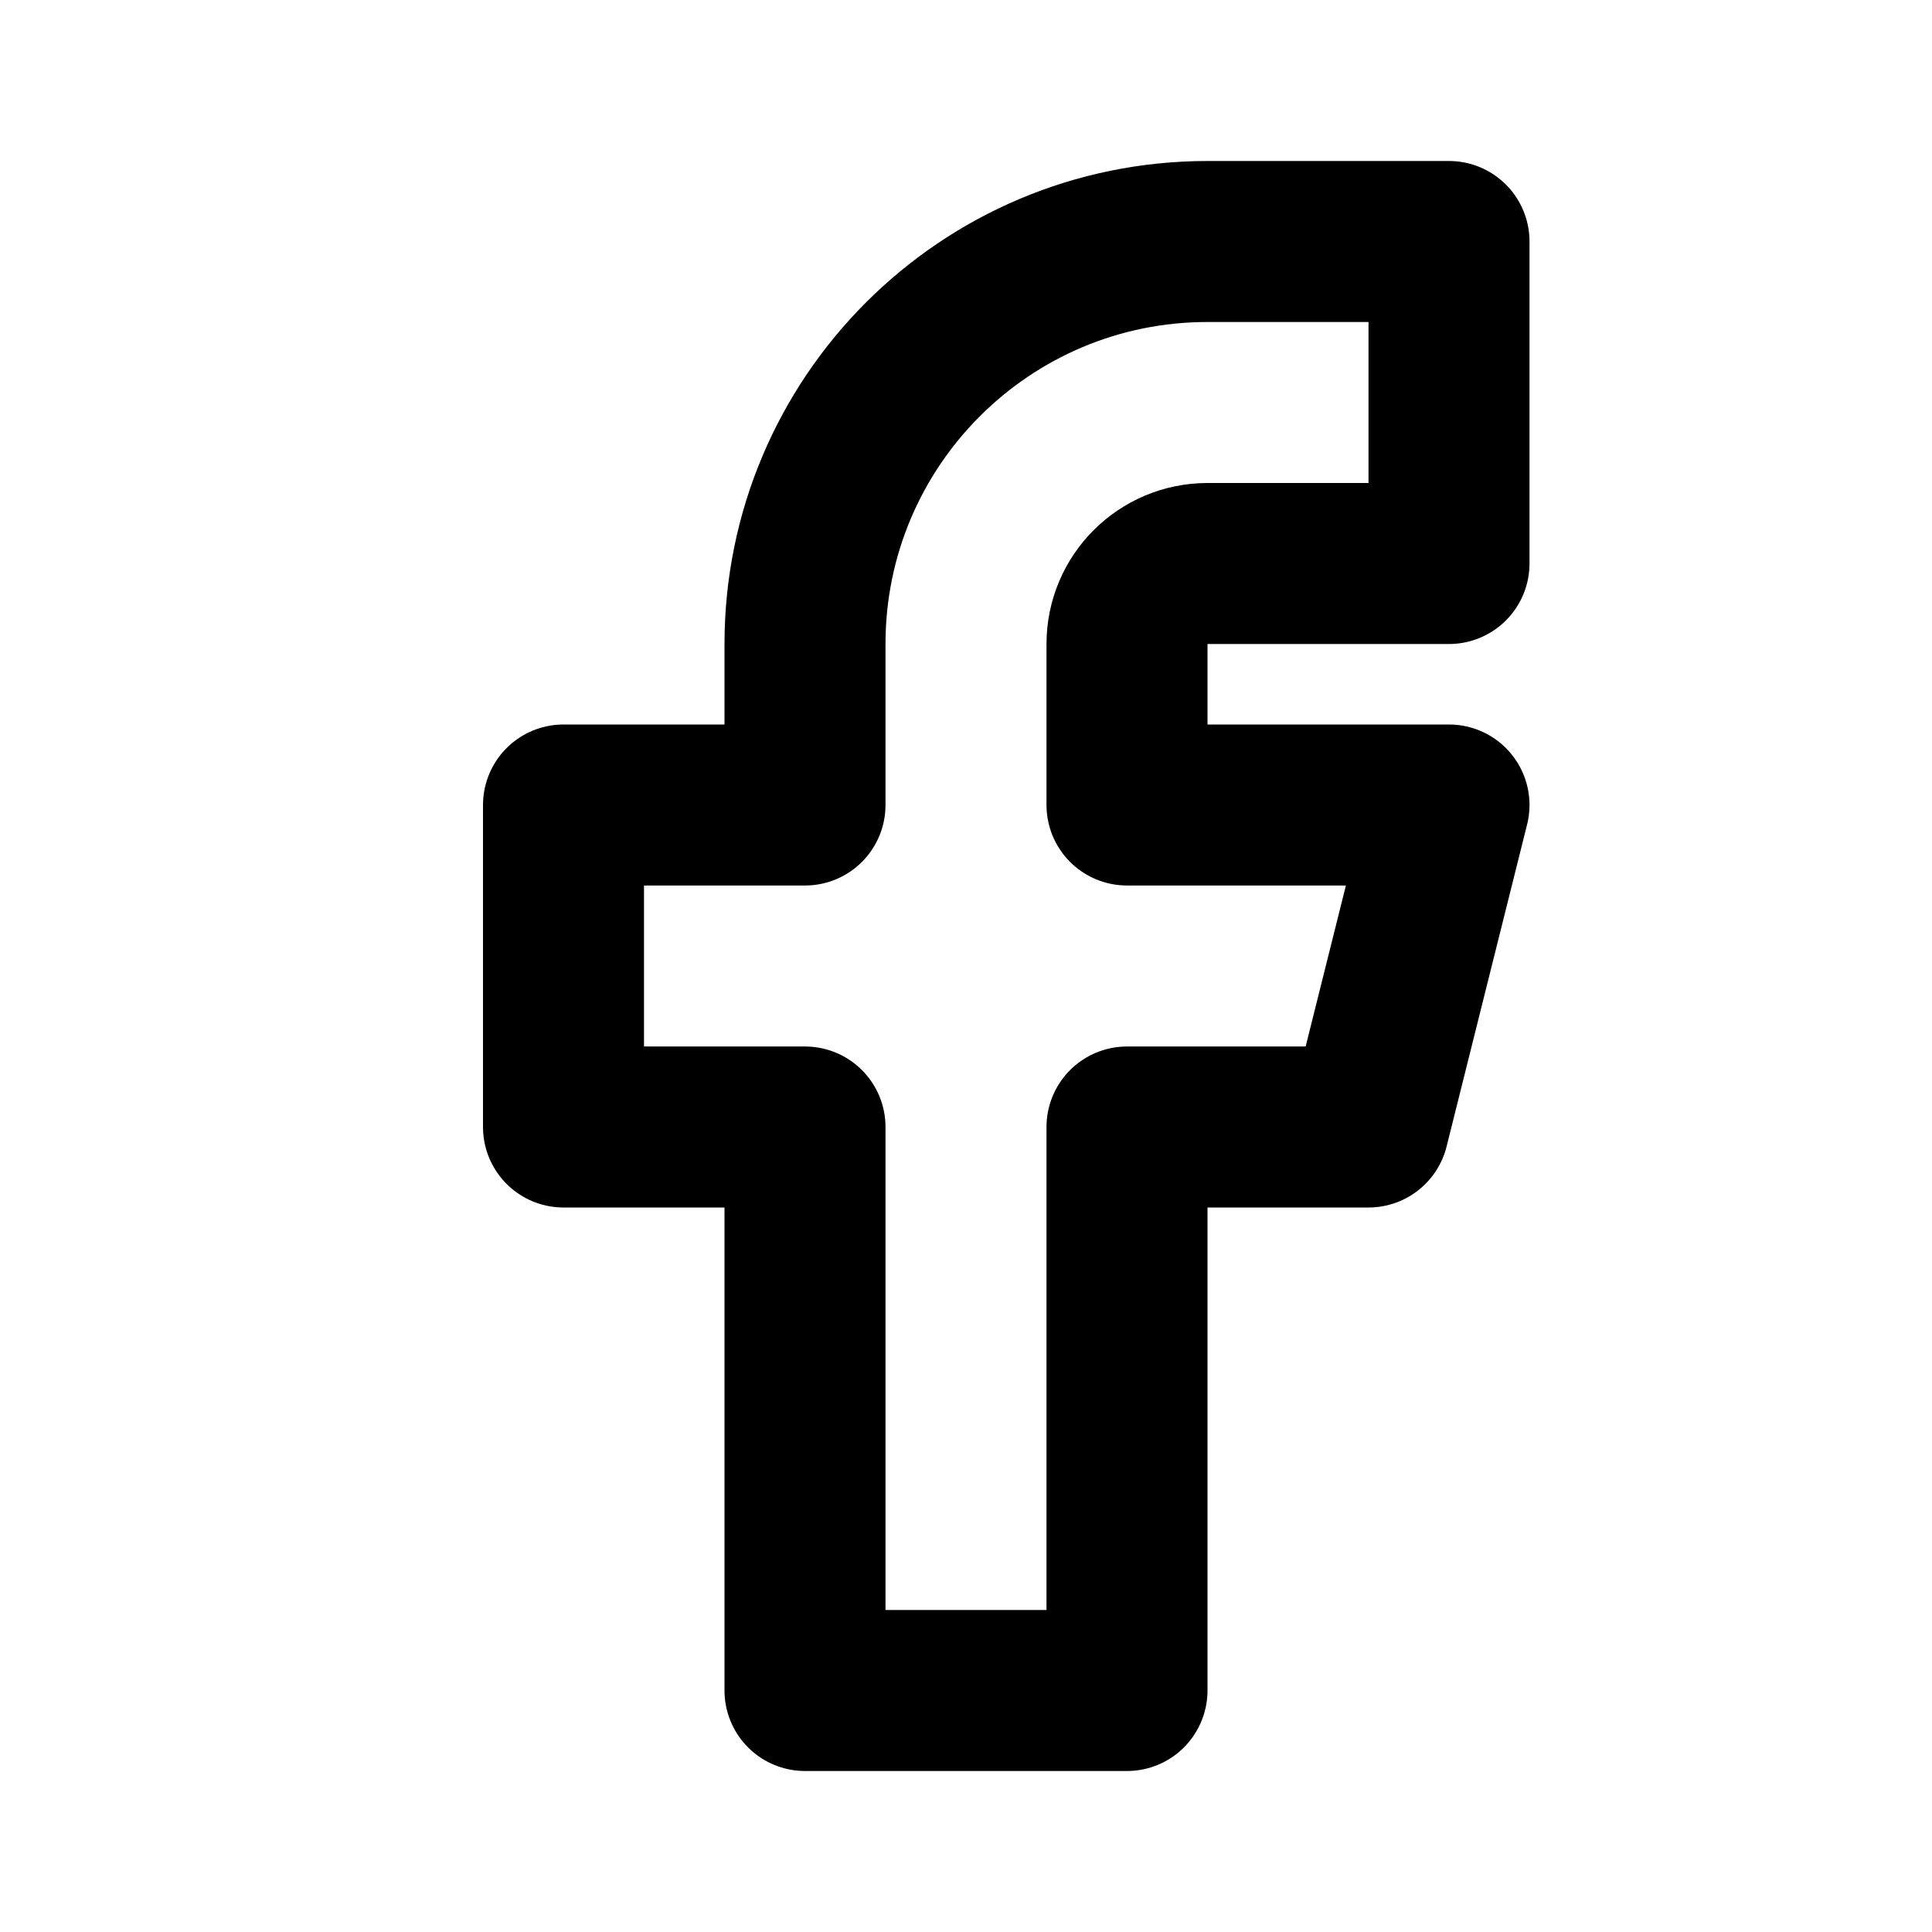
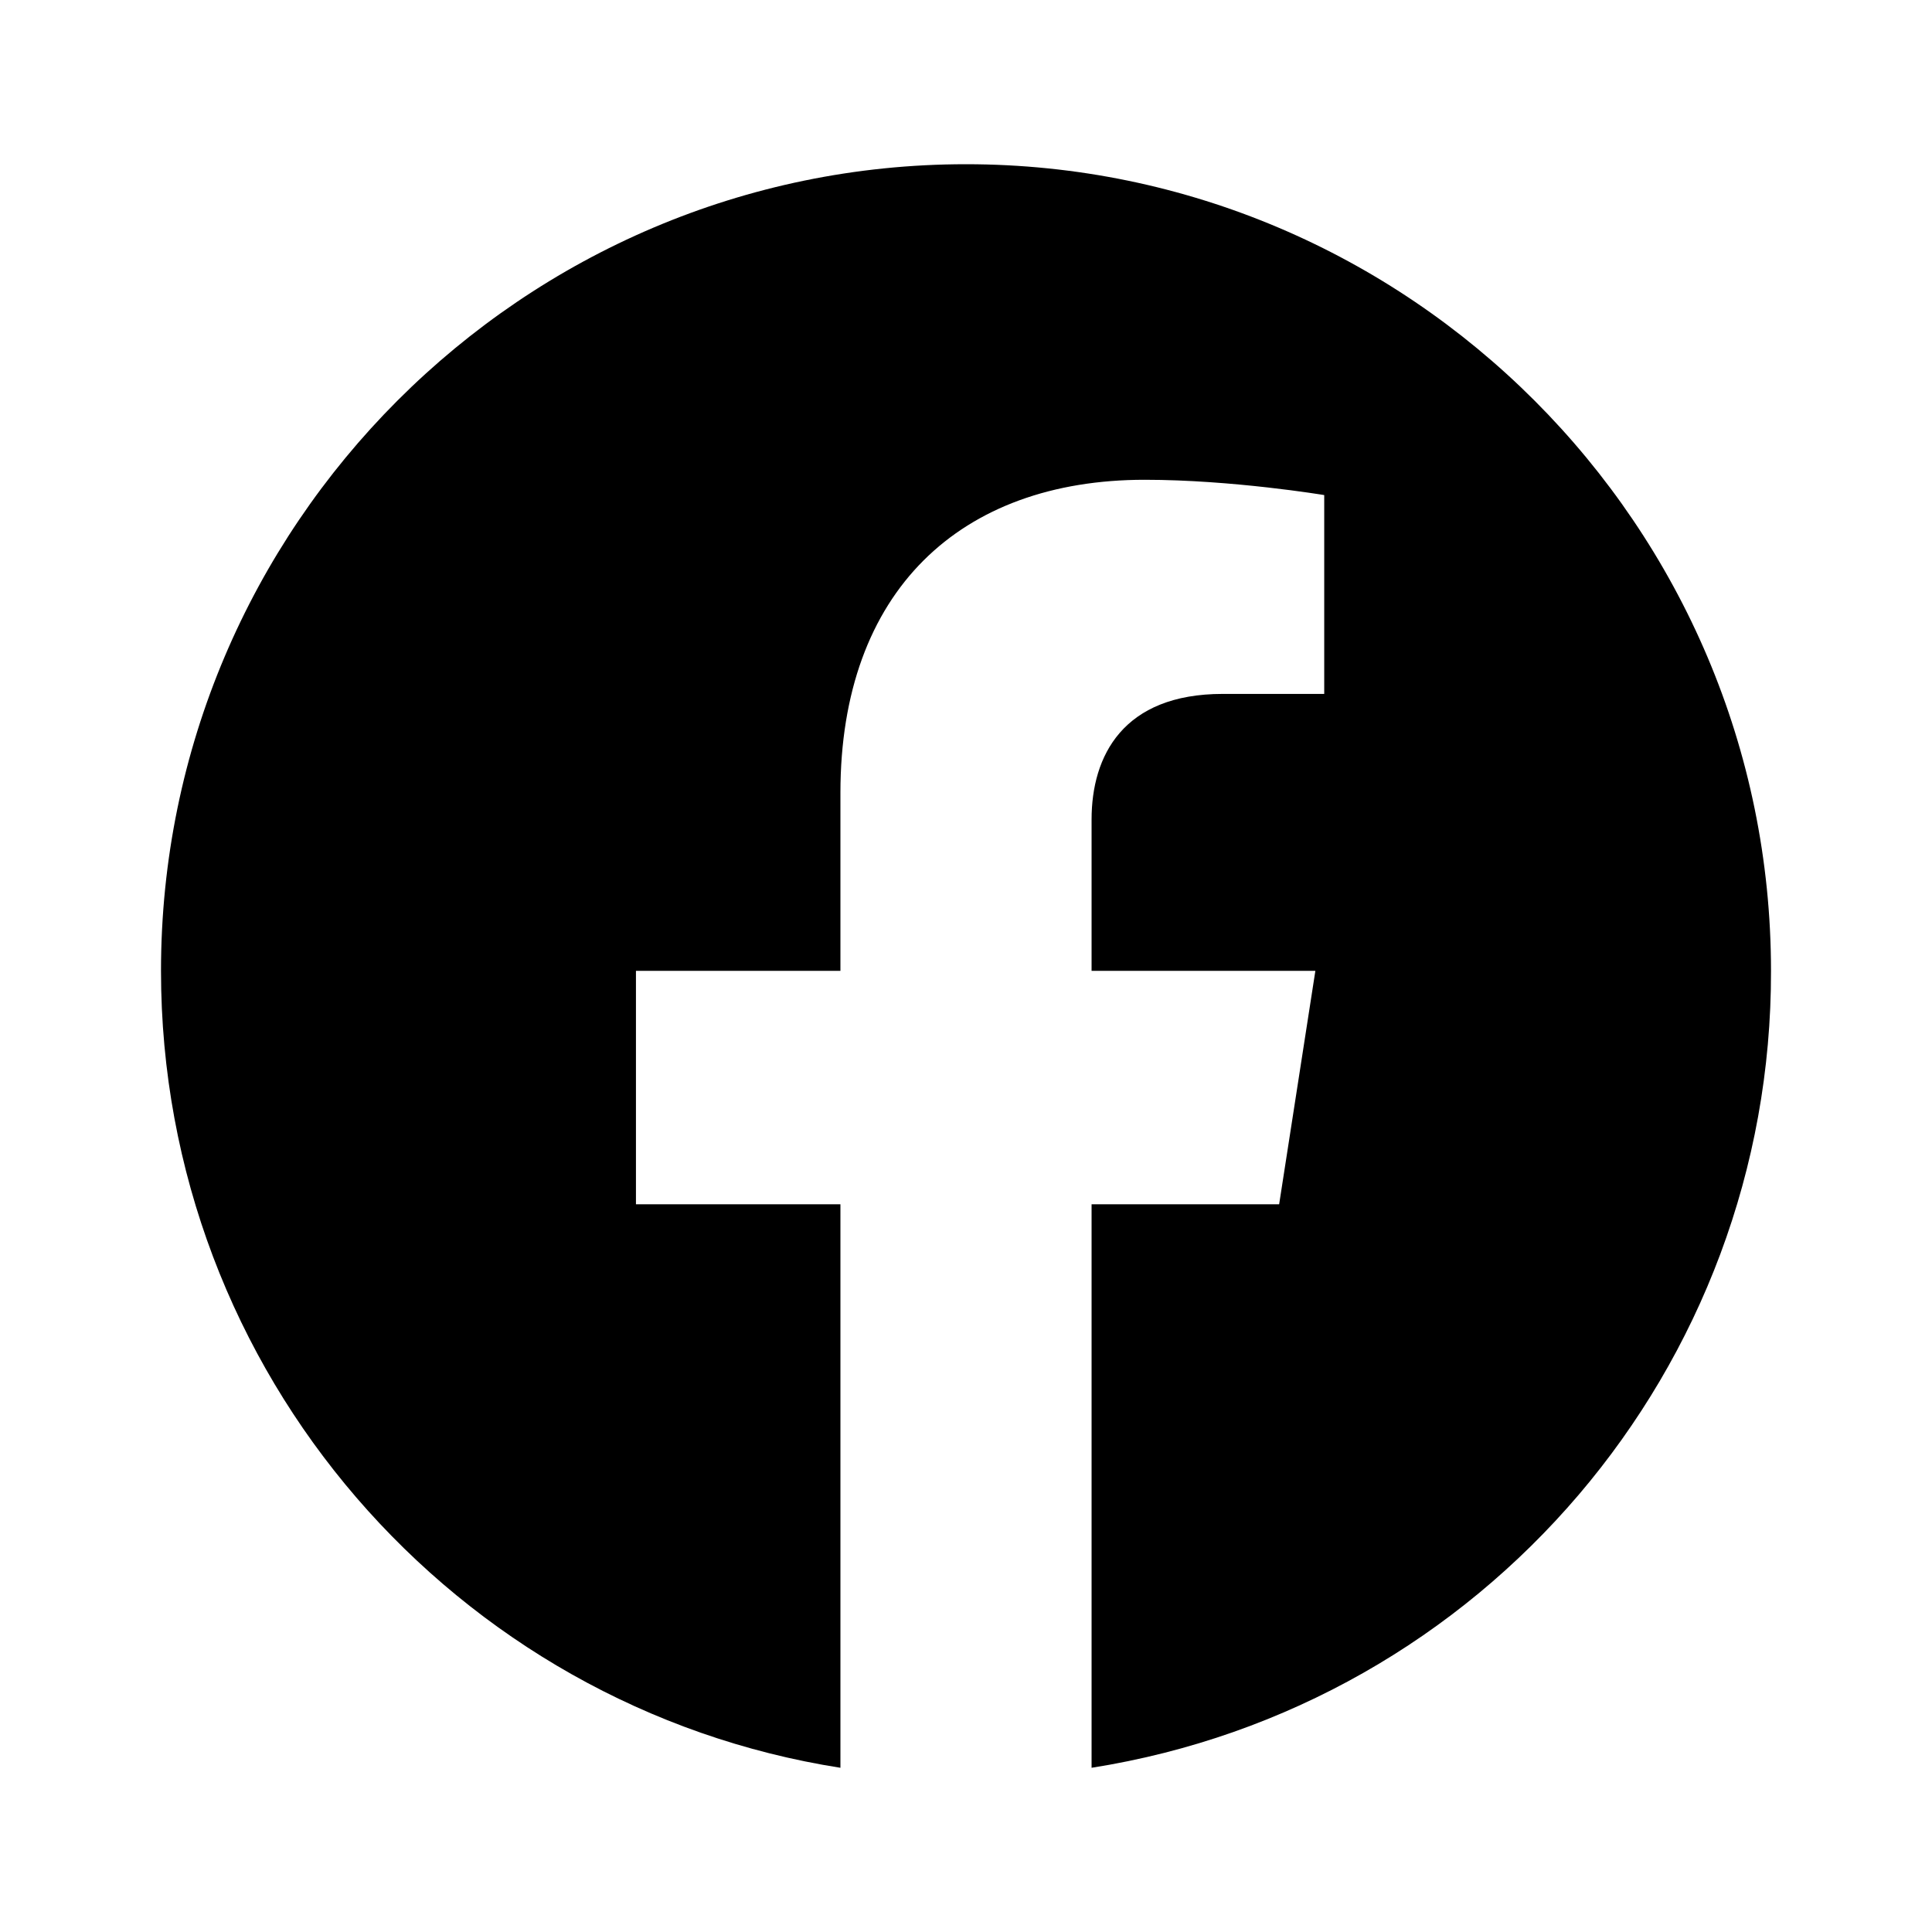
- <svg xmlns="http://www.w3.org/2000/svg" width="24" height="24" viewBox="0 0 24 24" fill="none" stroke="currentColor" stroke-width="2" stroke-linecap="round" stroke-linejoin="round">
-   <path d="M7 10v4h3v7h4v-7h3l1-4h-4V8a1 1 0 0 1 1-1h3V3h-3a5 5 0 0 0-5 5v2z" />
+ <svg xmlns="http://www.w3.org/2000/svg" width="32" height="32" viewBox="0 0 24 24">
+   <path fill="currentColor" d="M12 2.04c-5.5 0-10 4.49-10 10.02c0 5 3.66 9.15 8.44 9.9v-7H7.9v-2.9h2.54V9.85c0-2.51 1.49-3.89 3.78-3.89c1.09 0 2.23.19 2.23.19v2.47h-1.26c-1.24 0-1.63.77-1.63 1.56v1.88h2.78l-.45 2.9h-2.33v7a10 10 0 0 0 8.44-9.9c0-5.53-4.5-10.02-10-10.02" />
</svg>
